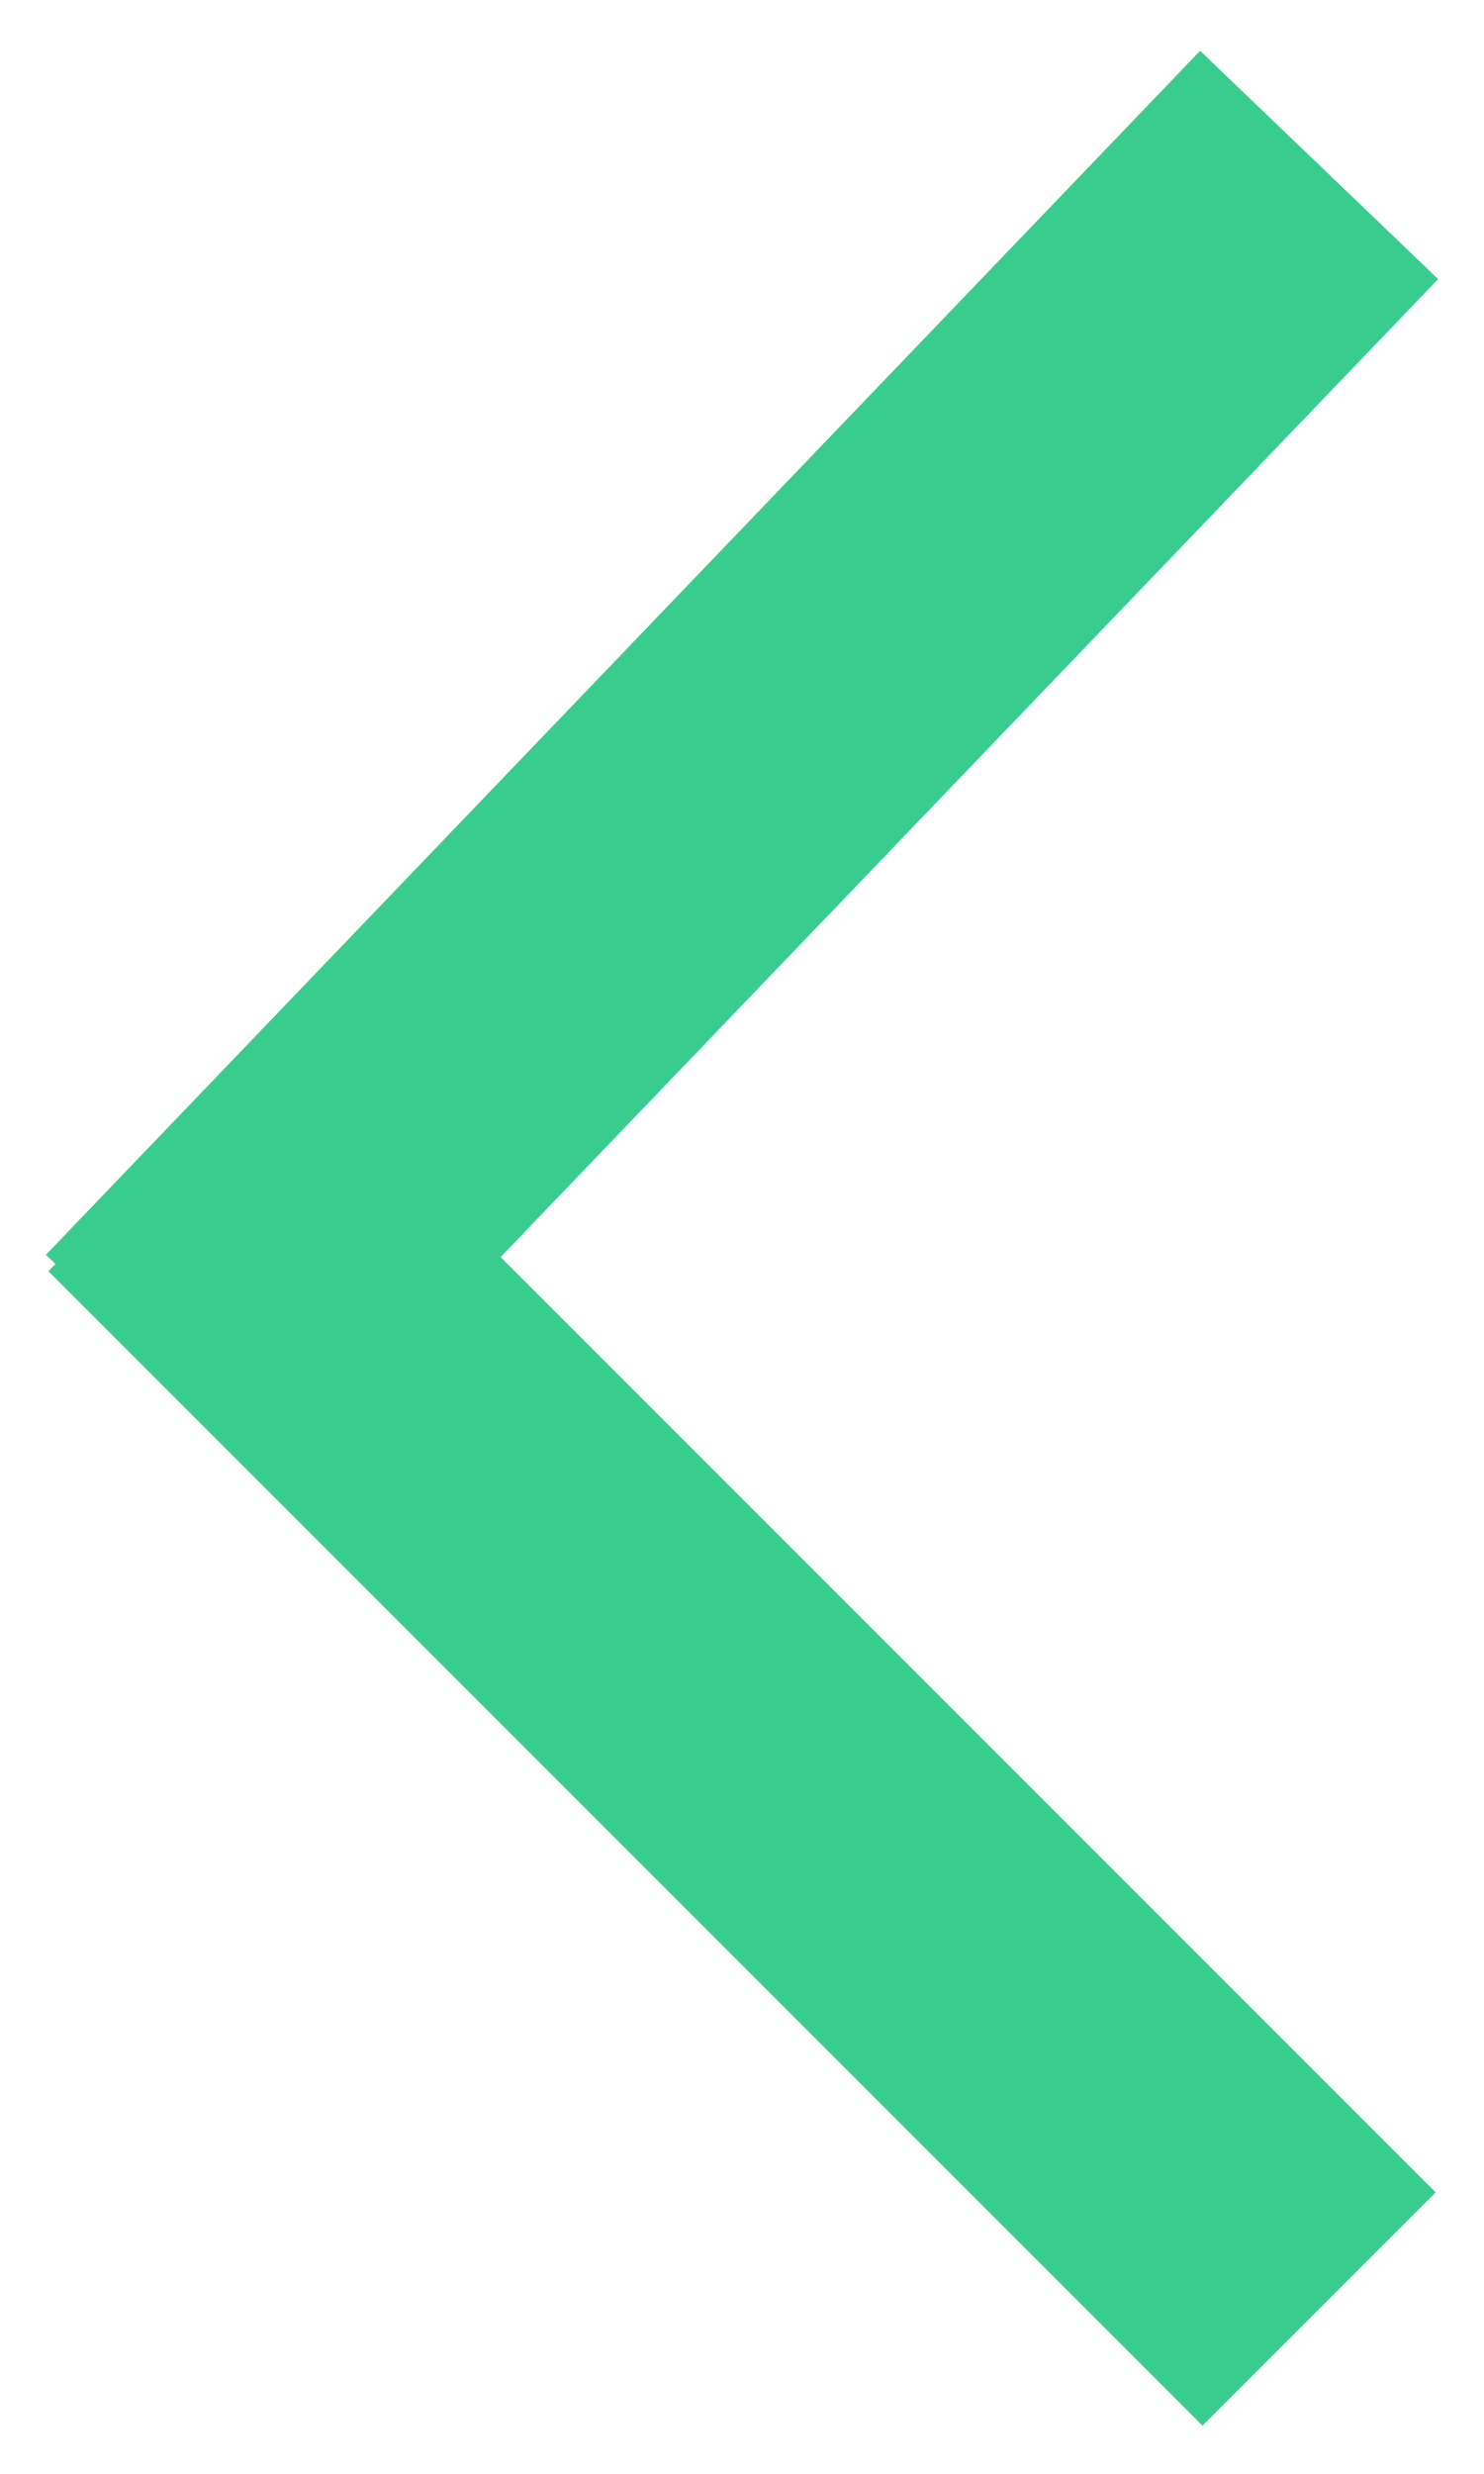
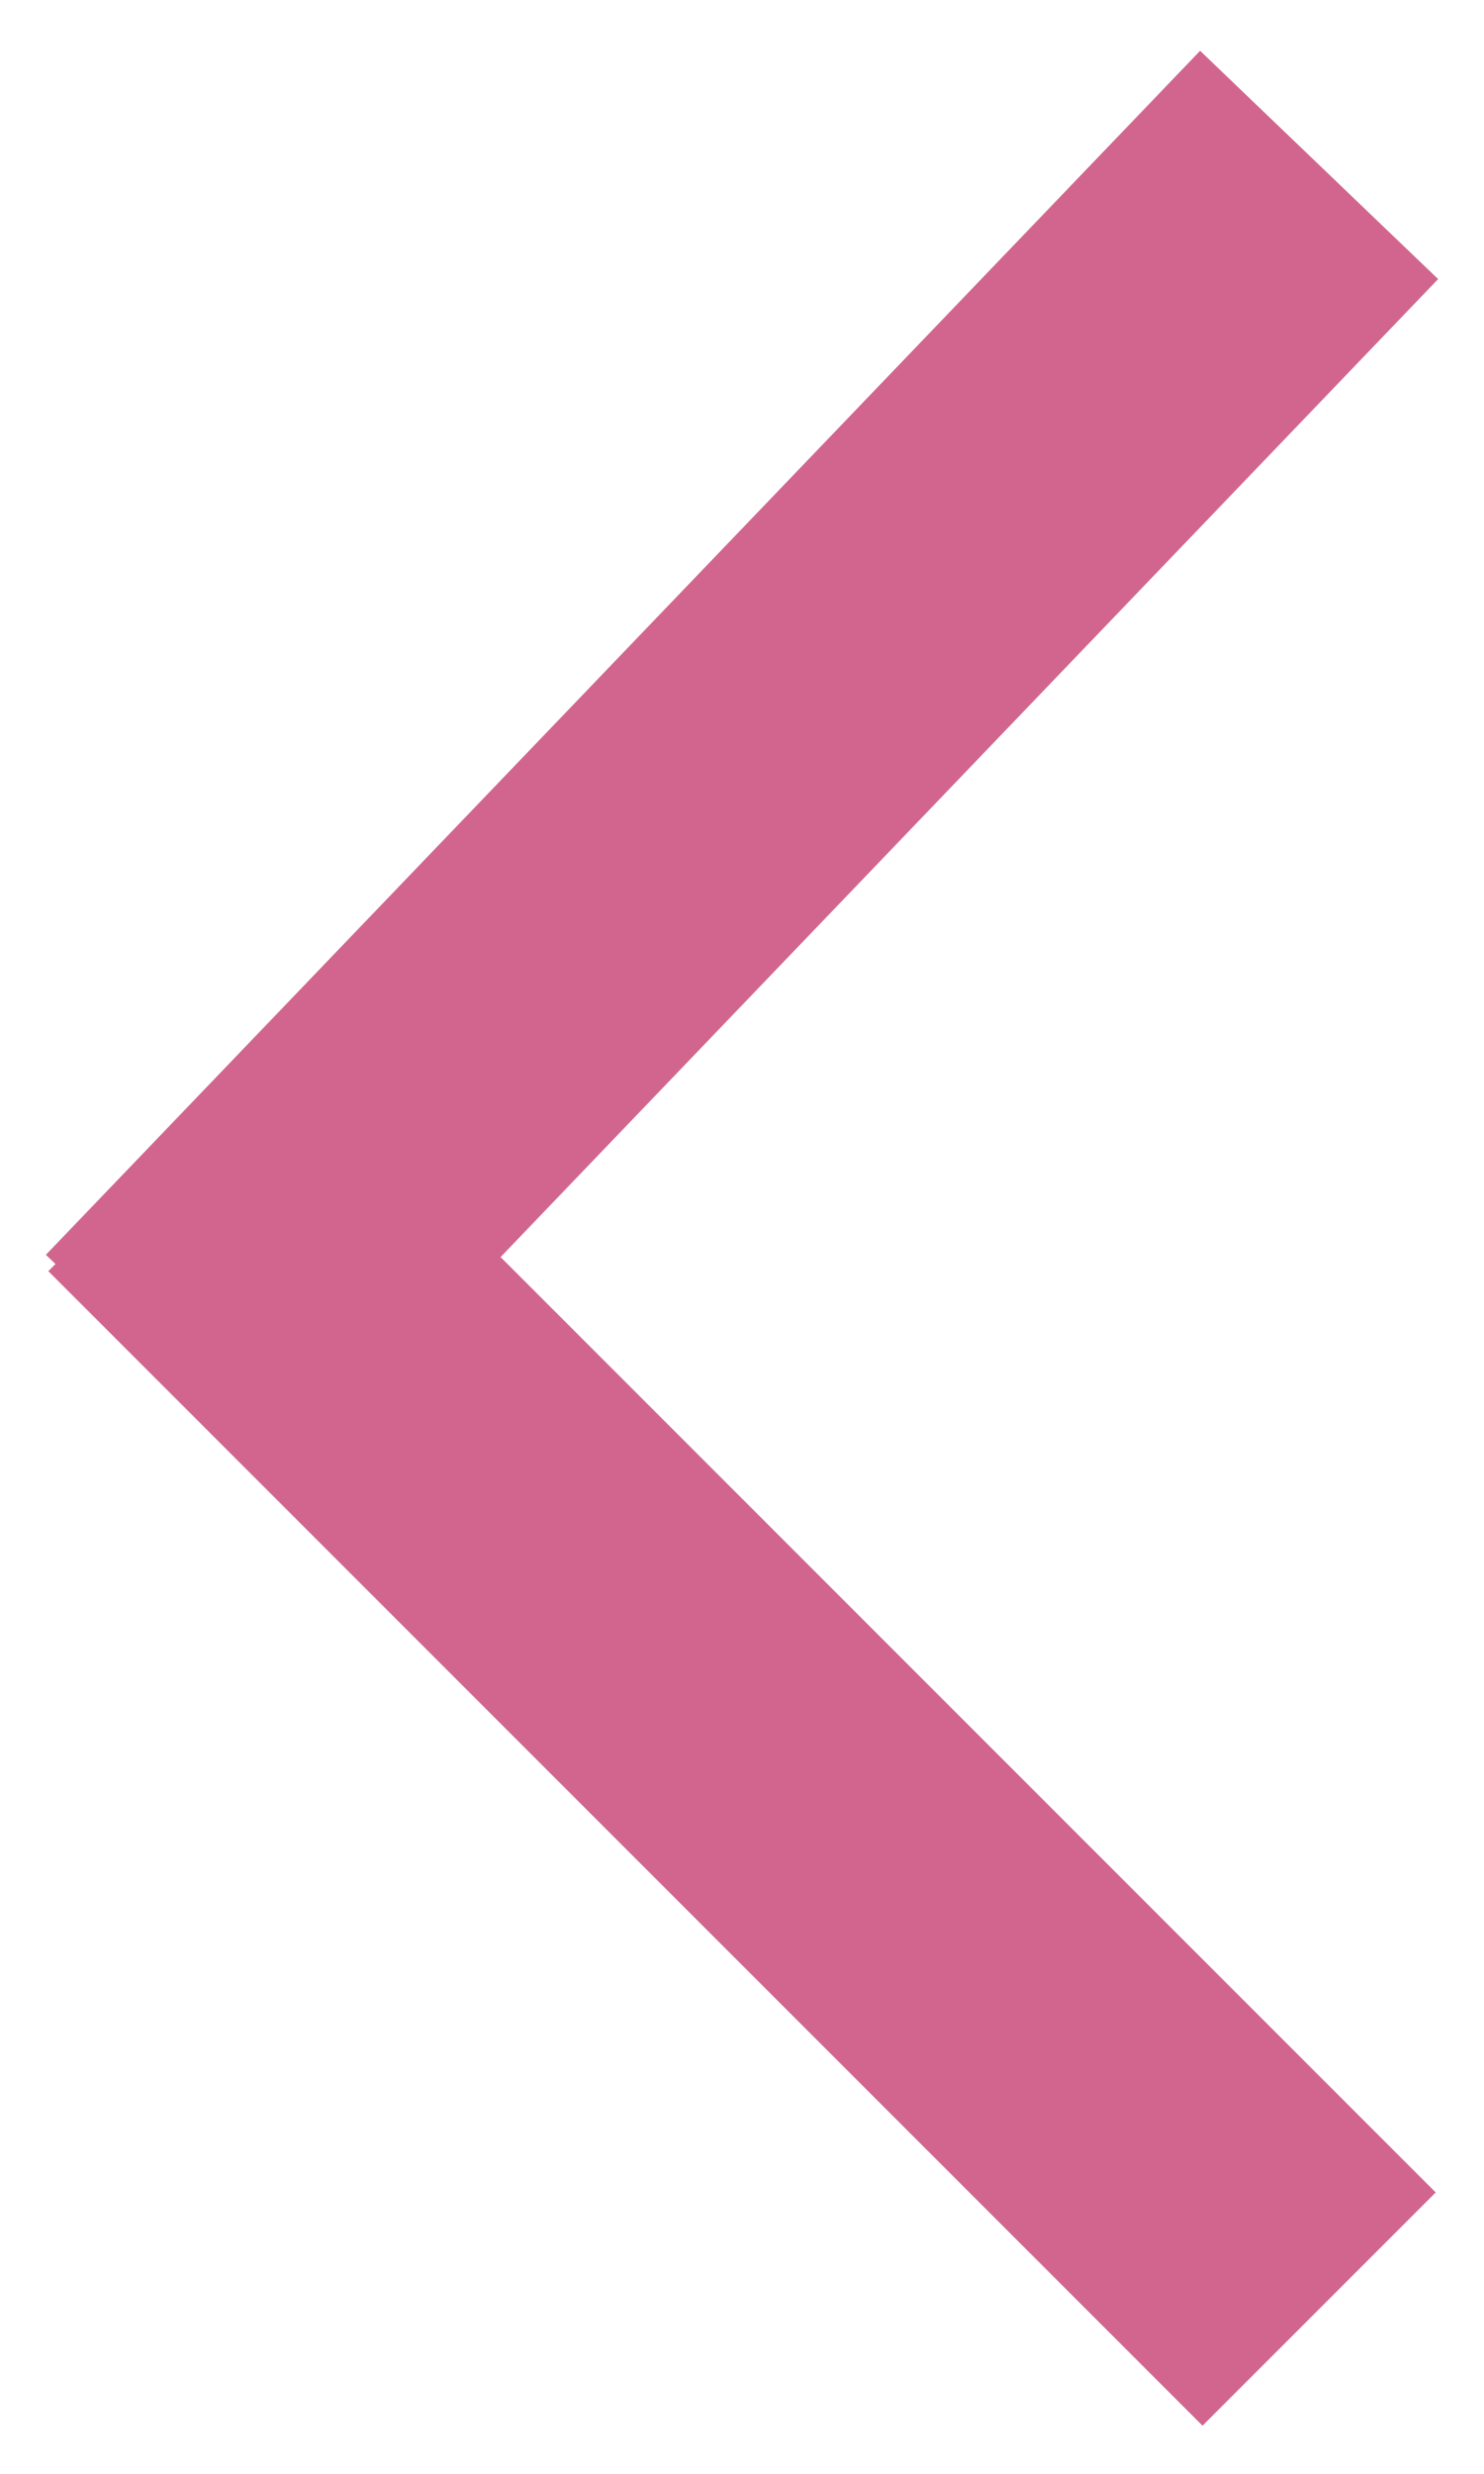
<svg xmlns="http://www.w3.org/2000/svg" width="9" height="15">
-   <g id="icon" stroke-width="2" stroke="#38CD8F" fill="none" fill-rule="evenodd">
+   <g id="icon" stroke-width="2" stroke="#D1658E" fill="none" fill-rule="evenodd">
    <path d="M8 1L1 8.3M1 7l7 7-7-7z" />
  </g>
</svg>
